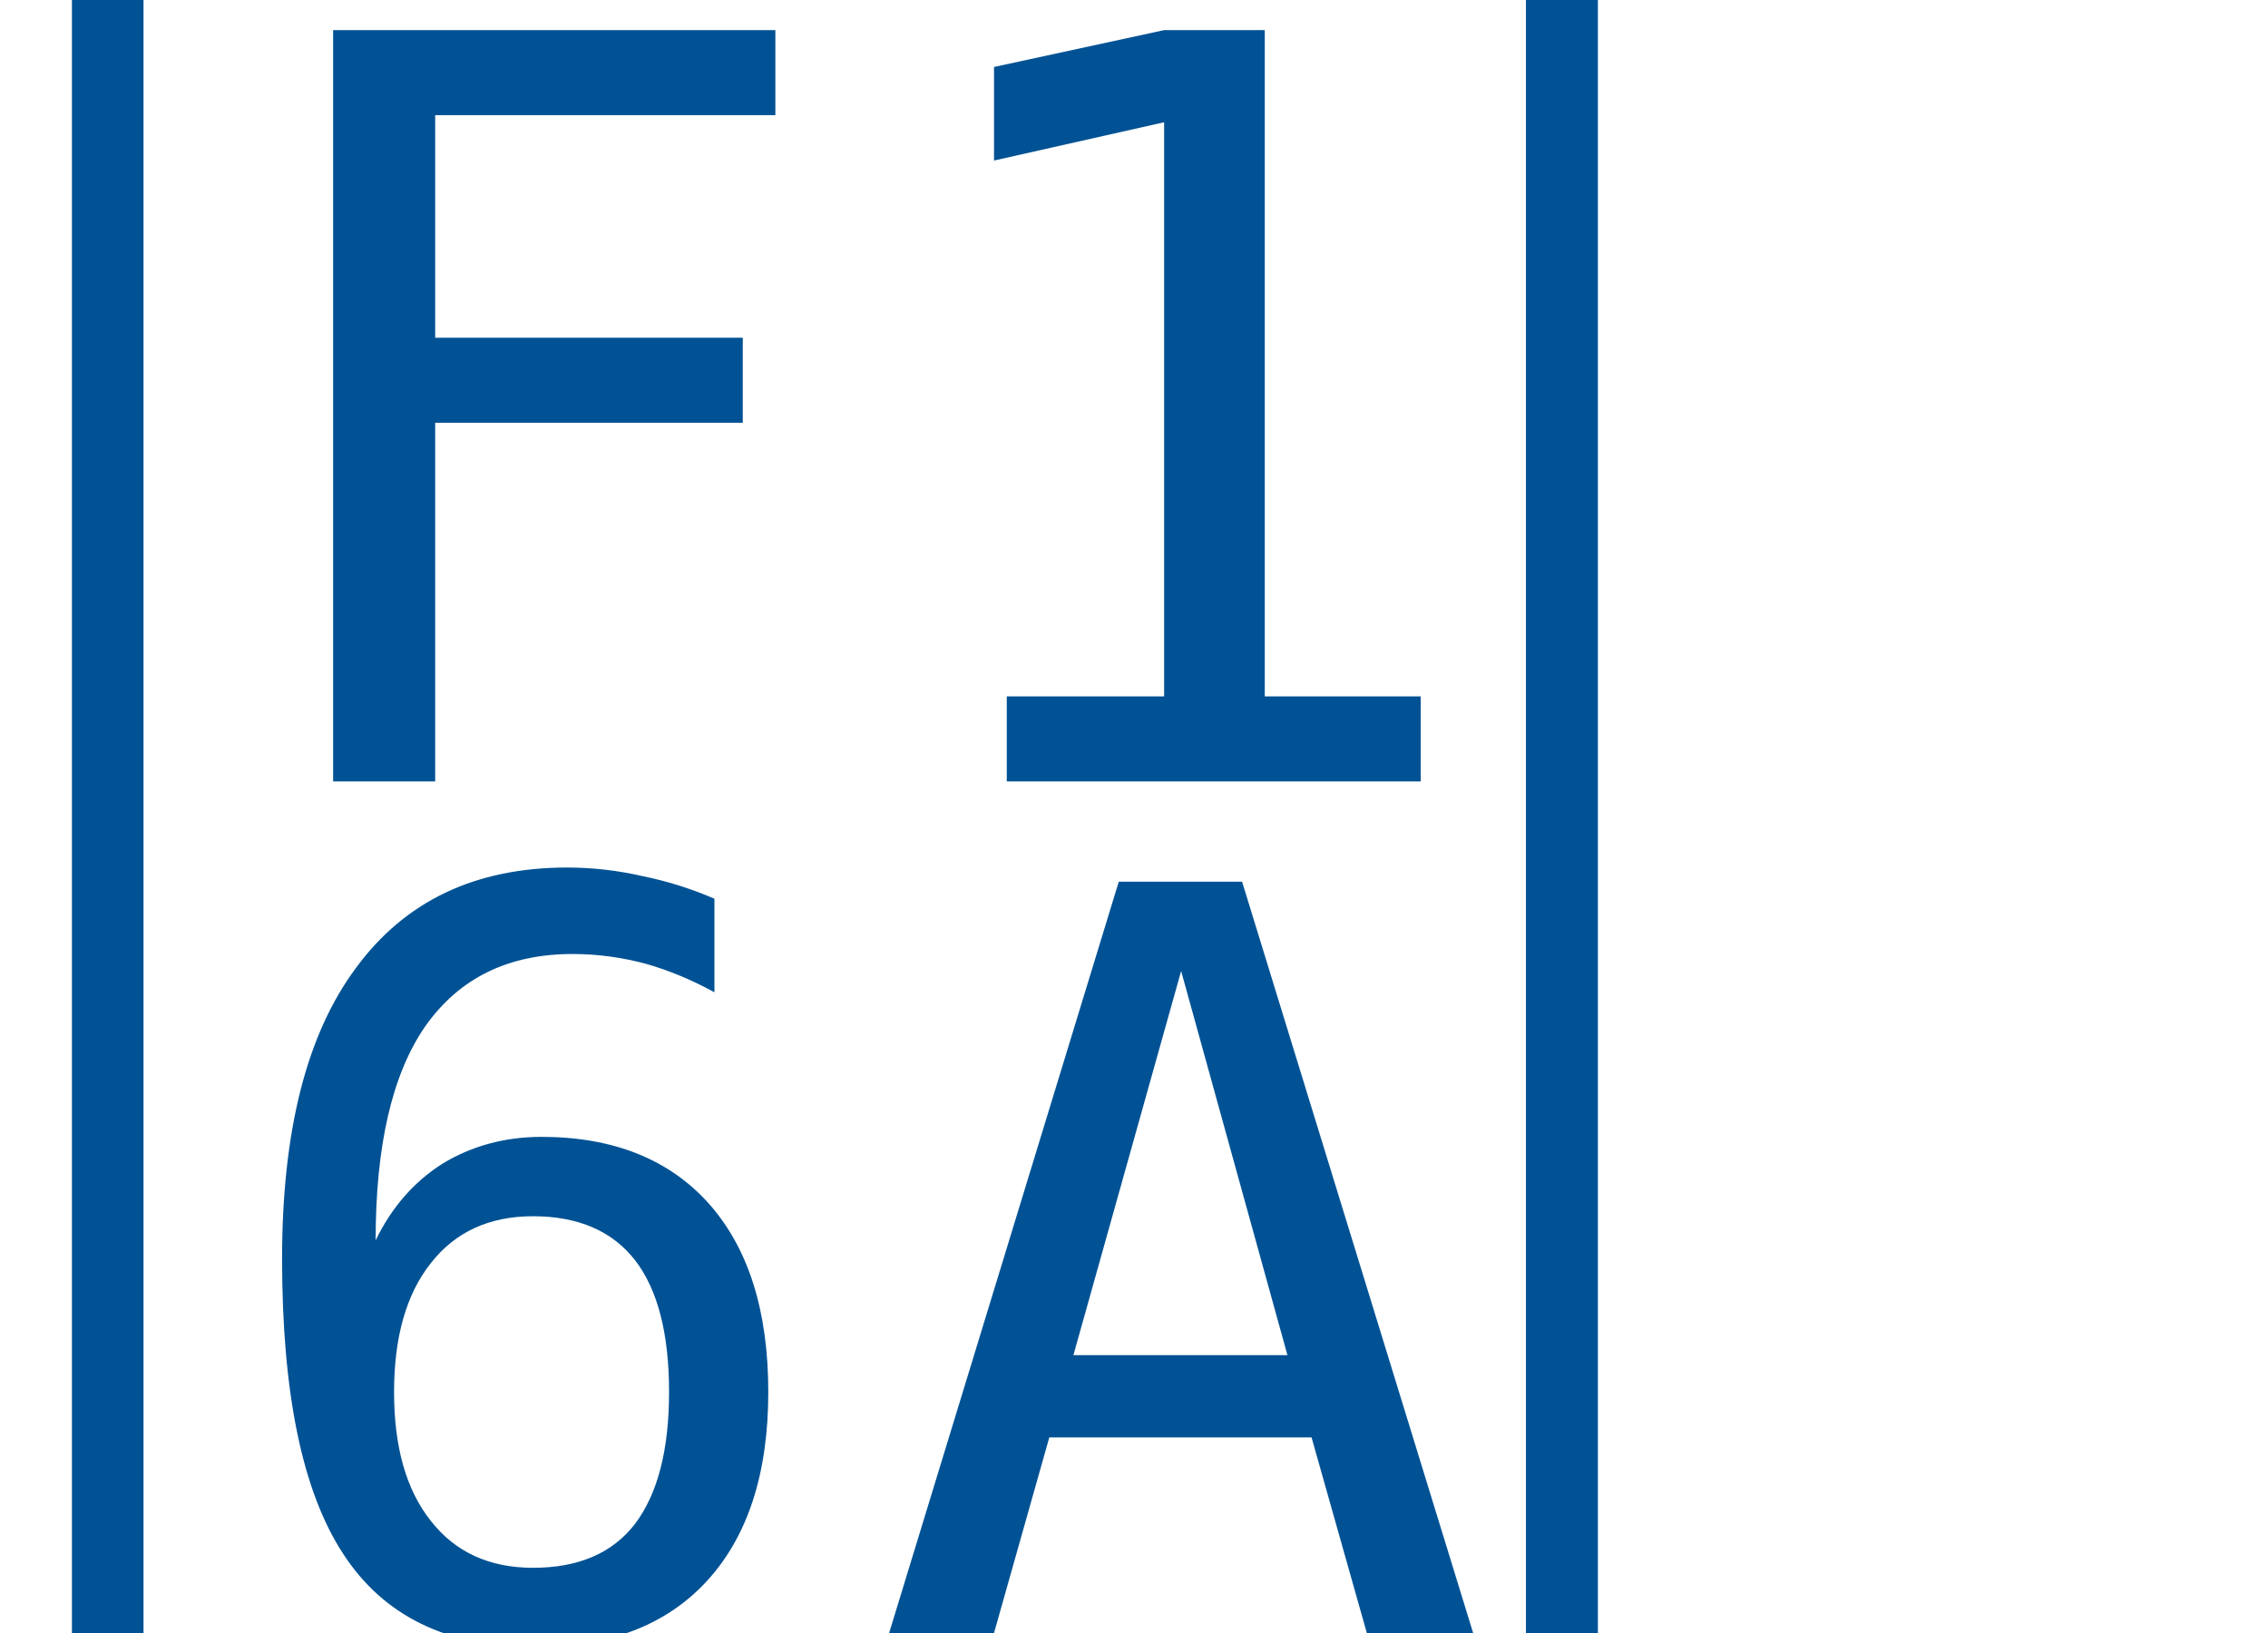
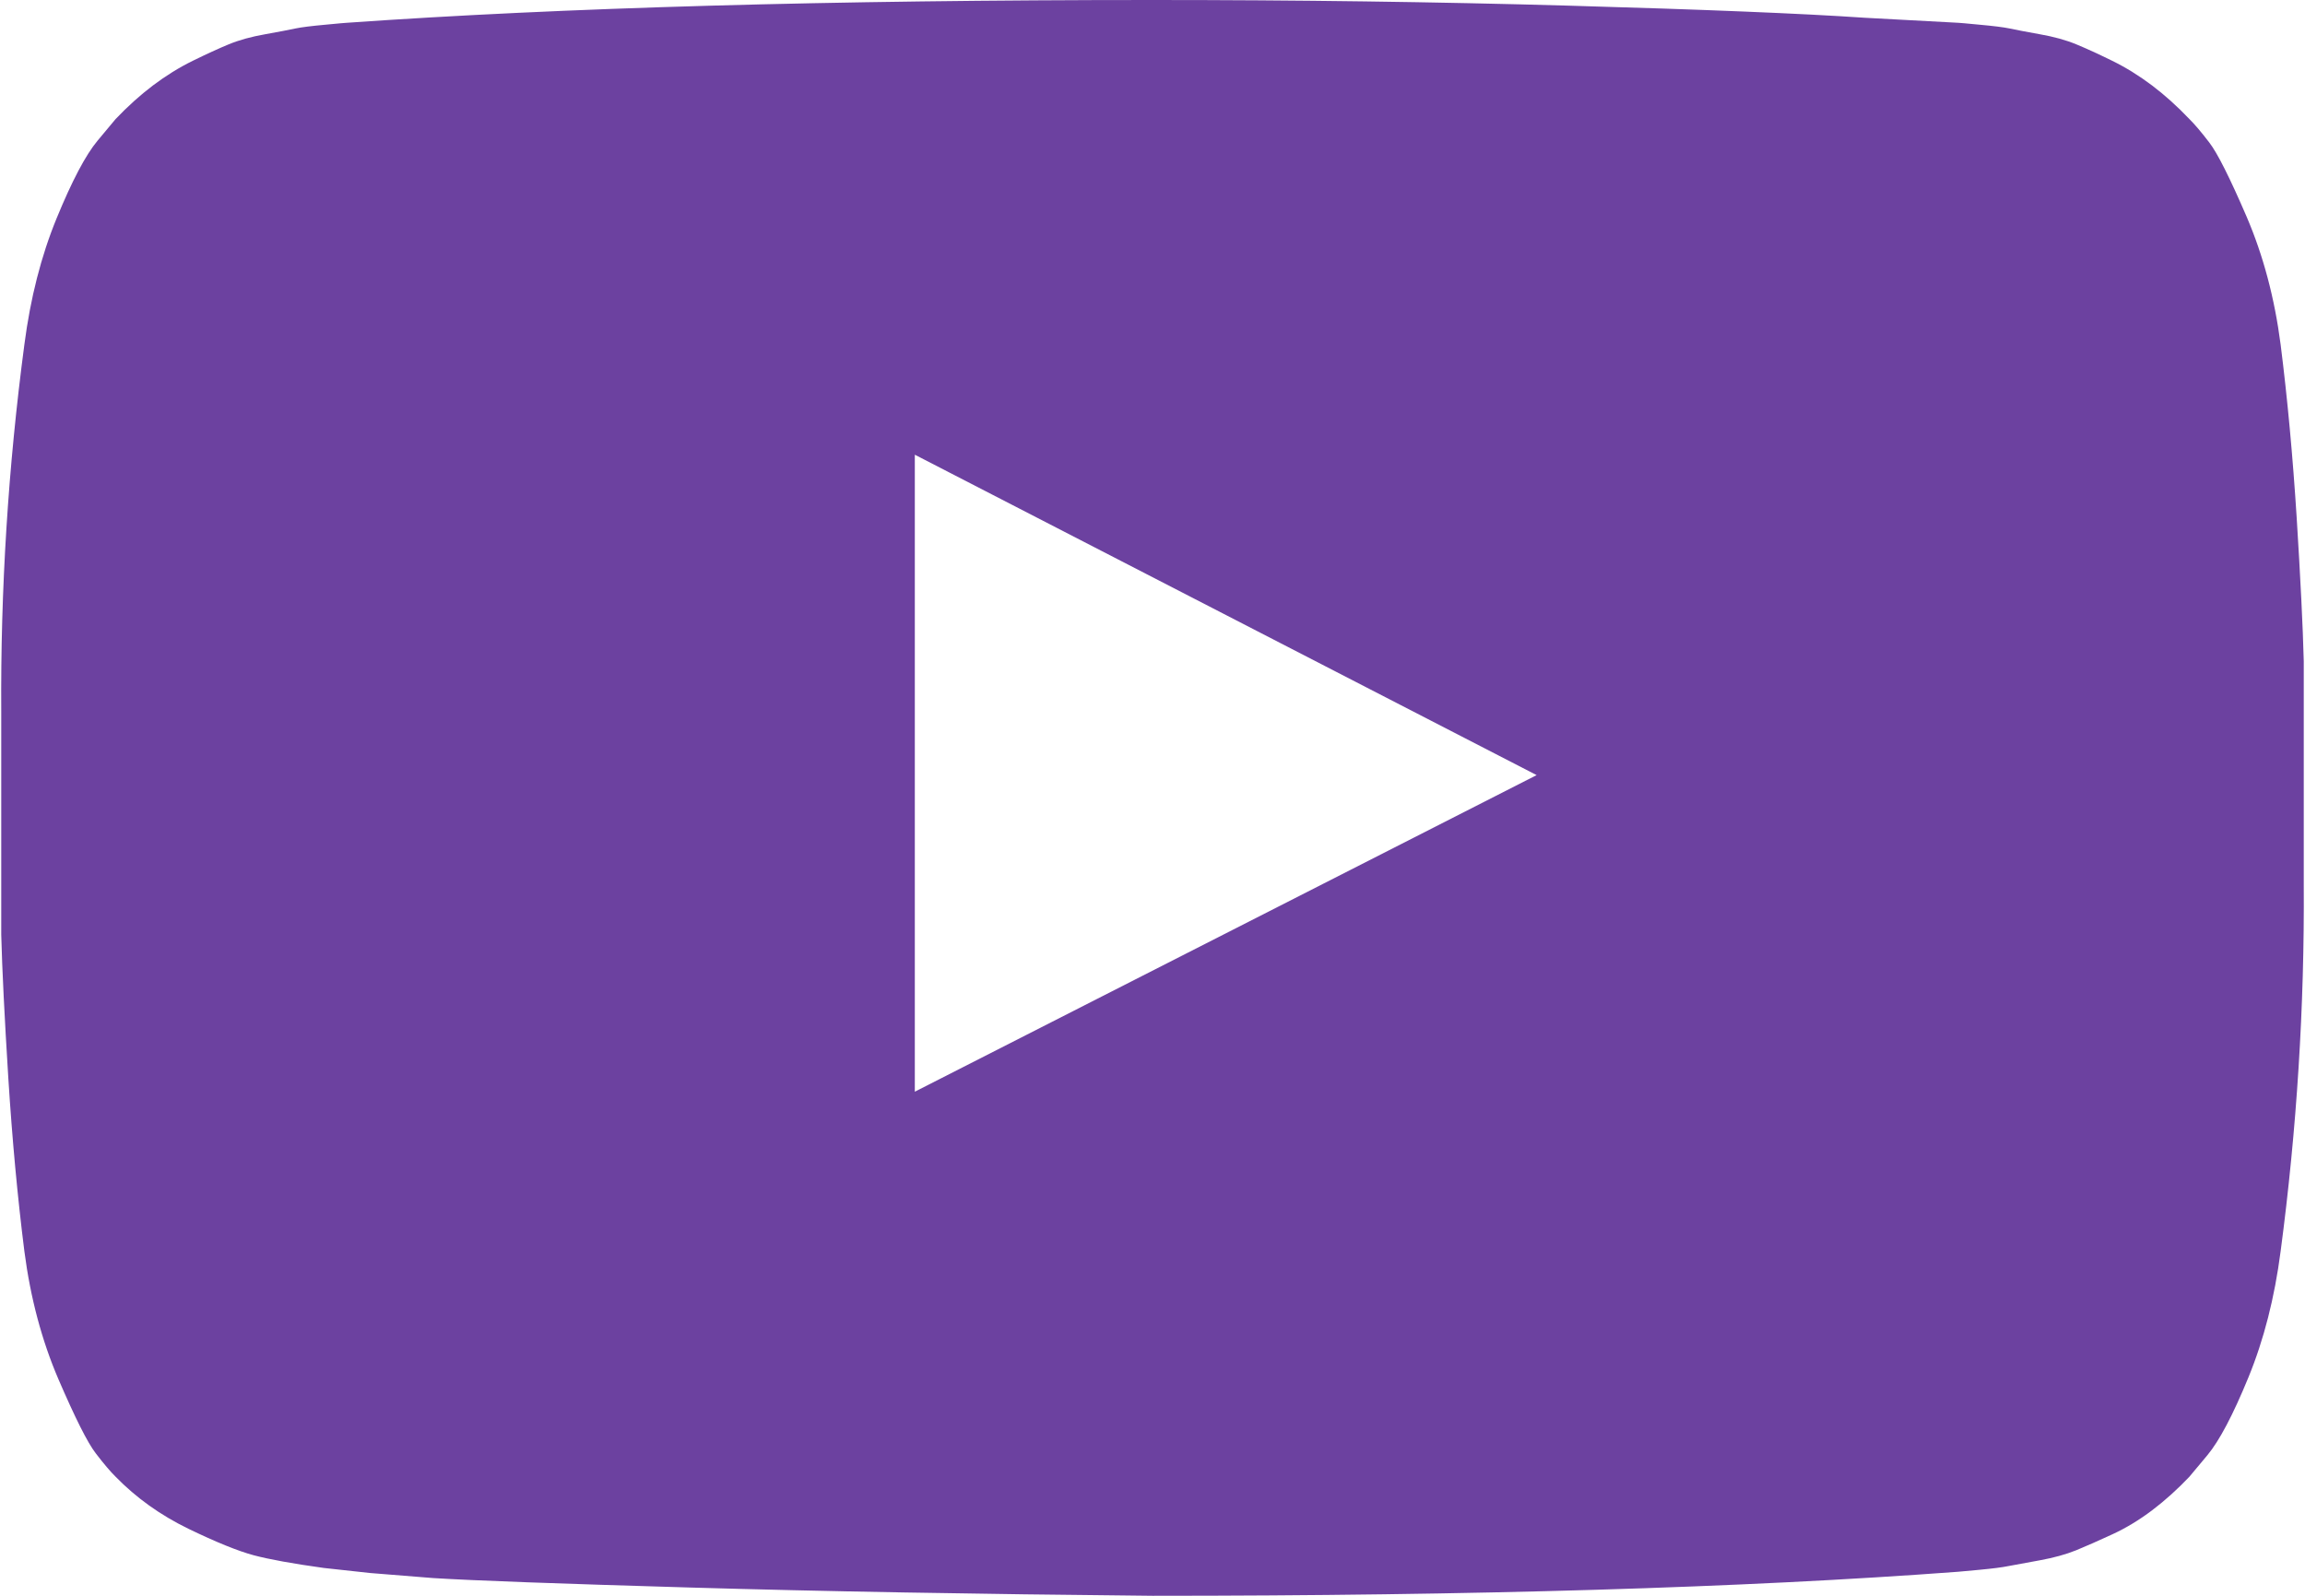
- <svg xmlns="http://www.w3.org/2000/svg" width="25" height="18" viewBox="0 0 25 18">
-   <text fill="#015295" fill-rule="evenodd" font-family="FontAwesome" font-size="25" transform="translate(-150 -151)">
-     <tspan x="150" y="169"></tspan>
-   </text>
+ <svg xmlns="http://www.w3.org/2000/svg" version="1.1" width="26px" height="18px">
+   <g transform="matrix(1 0 0 1 -181 -1831 )">
+     <path d="M 10.319 5.129  L 10.319 12.314  L 17.333 8.743  L 10.319 5.129  Z M 3.913 0.257  C 6.338 0.086  9.367 0  13 0  C 14.623 0  16.191 0.021  17.703 0.064  C 19.215 0.107  20.324 0.152  21.029 0.2  L 22.087 0.257  C 22.097 0.257  22.179 0.264  22.333 0.279  C 22.488 0.293  22.599 0.307  22.667 0.321  C 22.734 0.336  22.848 0.357  23.007 0.386  C 23.167 0.414  23.304 0.452  23.42 0.5  C 23.536 0.548  23.671 0.61  23.826 0.686  C 23.981 0.762  24.13 0.855  24.275 0.964  C 24.42 1.074  24.56 1.2  24.696 1.343  C 24.754 1.4  24.829 1.488  24.92 1.607  C 25.012 1.726  25.152 2.005  25.341 2.443  C 25.529 2.881  25.657 3.362  25.725 3.886  C 25.802 4.495  25.862 5.145  25.906 5.836  C 25.949 6.526  25.976 7.067  25.986 7.457  L 25.986 8.029  L 25.986 9.971  C 25.995 11.352  25.908 12.733  25.725 14.114  C 25.657 14.638  25.536 15.112  25.362 15.536  C 25.188 15.96  25.034 16.252  24.899 16.414  L 24.696 16.657  C 24.56 16.8  24.42 16.926  24.275 17.036  C 24.13 17.145  23.981 17.236  23.826 17.307  C 23.671 17.379  23.536 17.438  23.42 17.486  C 23.304 17.533  23.167 17.571  23.007 17.6  C 22.848 17.629  22.732 17.65  22.659 17.664  C 22.587 17.679  22.476 17.693  22.326 17.707  C 22.176 17.721  22.097 17.729  22.087 17.729  C 19.662 17.91  16.633 18  13 18  C 11 17.981  9.263 17.95  7.79 17.907  C 6.316 17.864  5.348 17.829  4.884 17.8  L 4.174 17.743  L 3.652 17.686  C 3.304 17.638  3.041 17.59  2.862 17.543  C 2.684 17.495  2.437 17.395  2.123 17.243  C 1.809 17.09  1.536 16.895  1.304 16.657  C 1.246 16.6  1.171 16.512  1.08 16.393  C 0.988 16.274  0.848 15.995  0.659 15.557  C 0.471 15.119  0.343 14.638  0.275 14.114  C 0.198 13.505  0.138 12.855  0.094 12.164  C 0.051 11.474  0.024 10.933  0.014 10.543  L 0.014 9.971  L 0.014 8.029  C 0.005 6.648  0.092 5.267  0.275 3.886  C 0.343 3.362  0.464 2.888  0.638 2.464  C 0.812 2.04  0.966 1.748  1.101 1.586  L 1.304 1.343  C 1.44 1.2  1.58 1.074  1.725 0.964  C 1.87 0.855  2.019 0.762  2.174 0.686  C 2.329 0.61  2.464 0.548  2.58 0.5  C 2.696 0.452  2.833 0.414  2.993 0.386  C 3.152 0.357  3.266 0.336  3.333 0.321  C 3.401 0.307  3.512 0.293  3.667 0.279  C 3.821 0.264  3.903 0.257  3.913 0.257  Z " fill-rule="nonzero" fill="#6c41a0" stroke="none" transform="matrix(1 0 0 1 181 1831 )" />
+   </g>
</svg>
